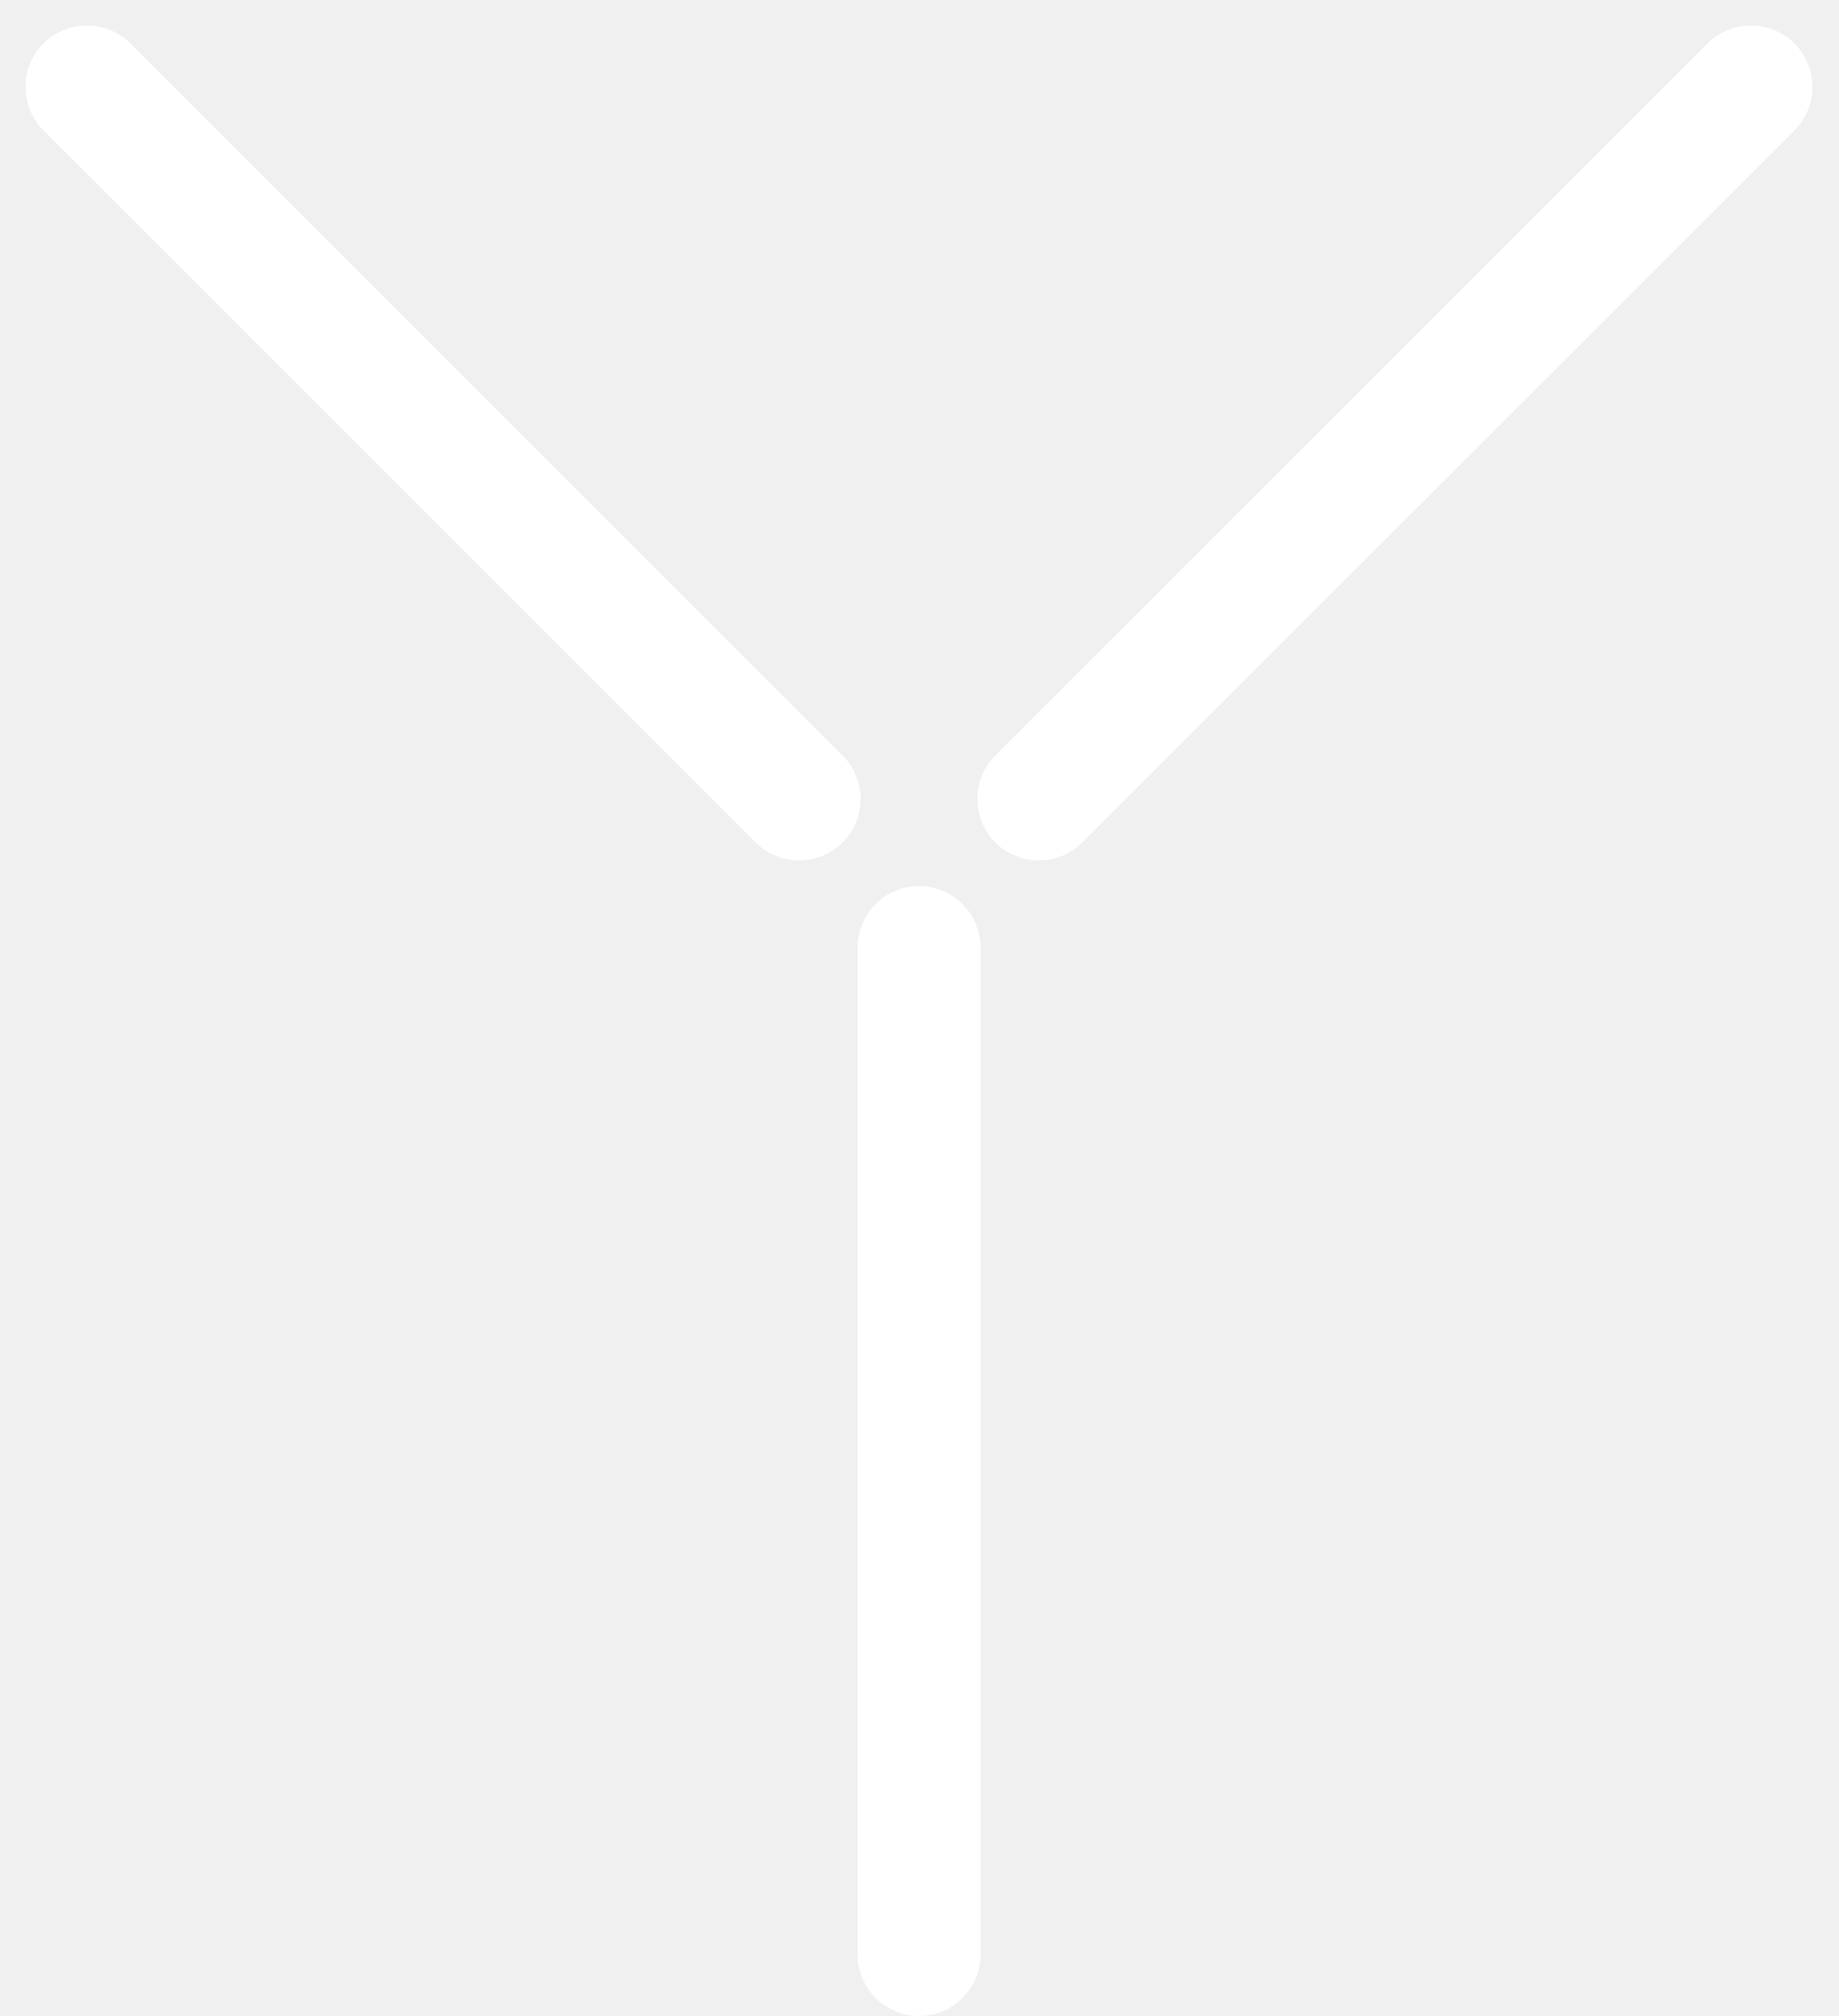
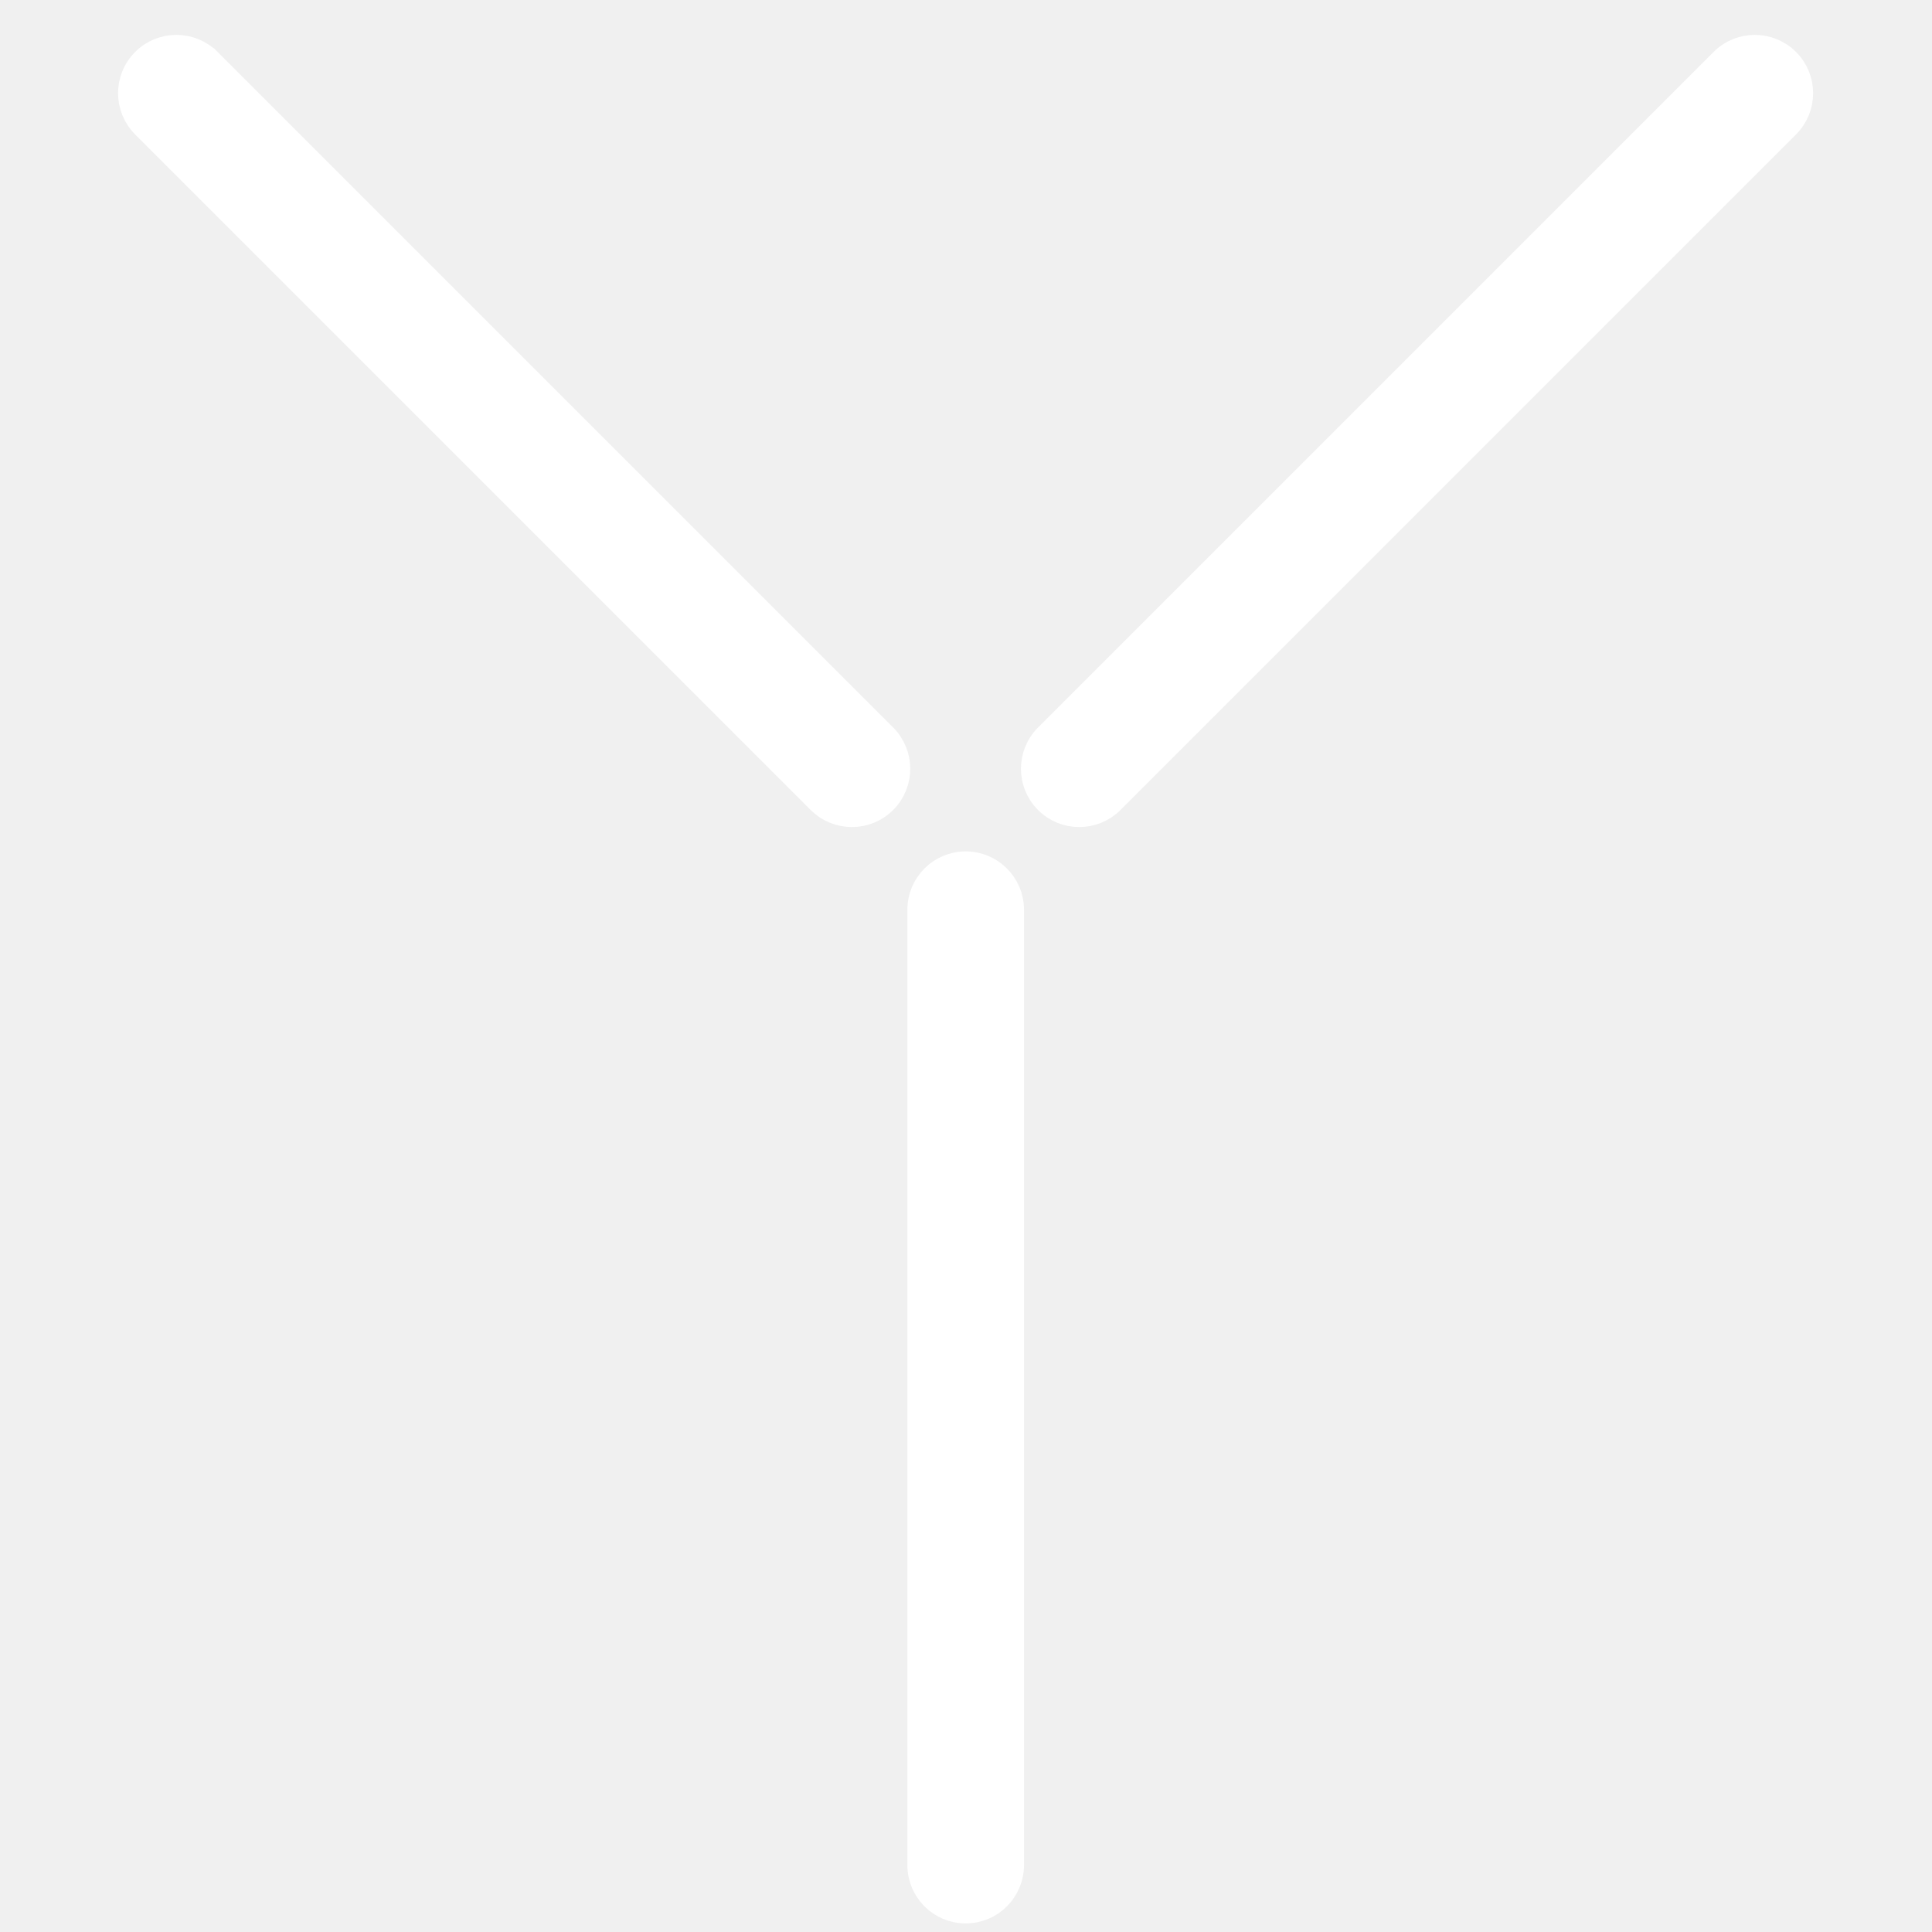
- <svg xmlns="http://www.w3.org/2000/svg" width="3282" height="3600" viewBox="0 0 3282 3600" fill="none">
-   <path d="M1555.08 3490.25V1692.06C1555.08 1644.7 1593.47 1606.3 1640.83 1606.3C1688.19 1606.3 1726.59 1644.7 1726.59 1692.06V3490.25C1726.59 3537.61 1688.19 3576 1640.83 3576C1593.47 3576 1555.08 3537.61 1555.08 3490.25Z" fill="white" stroke="white" stroke-width="48" />
-   <path d="M1793.95 1366.09L3065.46 94.578C3098.95 61.089 3153.24 61.09 3186.73 94.579C3220.22 128.068 3220.22 182.365 3186.73 215.854L1915.22 1487.36C1881.73 1520.85 1827.44 1520.85 1793.95 1487.36C1760.46 1453.88 1760.46 1399.58 1793.95 1366.09Z" fill="white" stroke="white" stroke-width="48" />
-   <path d="M215.855 94.579L1487.37 1366.09C1520.85 1399.58 1520.85 1453.88 1487.36 1487.36C1453.88 1520.85 1399.58 1520.85 1366.09 1487.37L94.579 215.855C61.09 182.365 61.09 128.068 94.579 94.579C128.068 61.09 182.365 61.09 215.855 94.579Z" fill="white" stroke="white" stroke-width="48" />
+ <svg xmlns="http://www.w3.org/2000/svg" width="720" height="720" fill="none">
+   <g fill="#fff" stroke="#fff" stroke-width="9.504" clip-path="url(#a)">
+     <path d="M342.906 695.069V339.027c0-9.377 7.601-16.98 16.978-16.98s16.981 7.603 16.981 16.98v356.042c0 9.377-7.603 16.978-16.981 16.978-9.377 0-16.978-7.601-16.978-16.978ZM390.202 274.486l251.759-251.76c6.631-6.63 17.381-6.63 24.012 0 6.631 6.632 6.631 17.382 0 24.013L414.214 298.497c-6.631 6.631-17.381 6.631-24.012 0-6.631-6.629-6.631-17.38 0-24.011ZM77.74 22.727l251.759 251.759c6.629 6.631 6.629 17.382-.002 24.011-6.629 6.631-17.38 6.631-24.011.002L53.726 46.739c-6.63-6.63-6.63-17.382 0-24.012 6.631-6.631 17.382-6.631 24.013 0Z" />
+   </g>
+   <defs>
+     <clipPath id="a">
+       <path fill="#fff" d="M35 4h649.836v712.8H35z" />
+     </clipPath>
+   </defs>
</svg>
